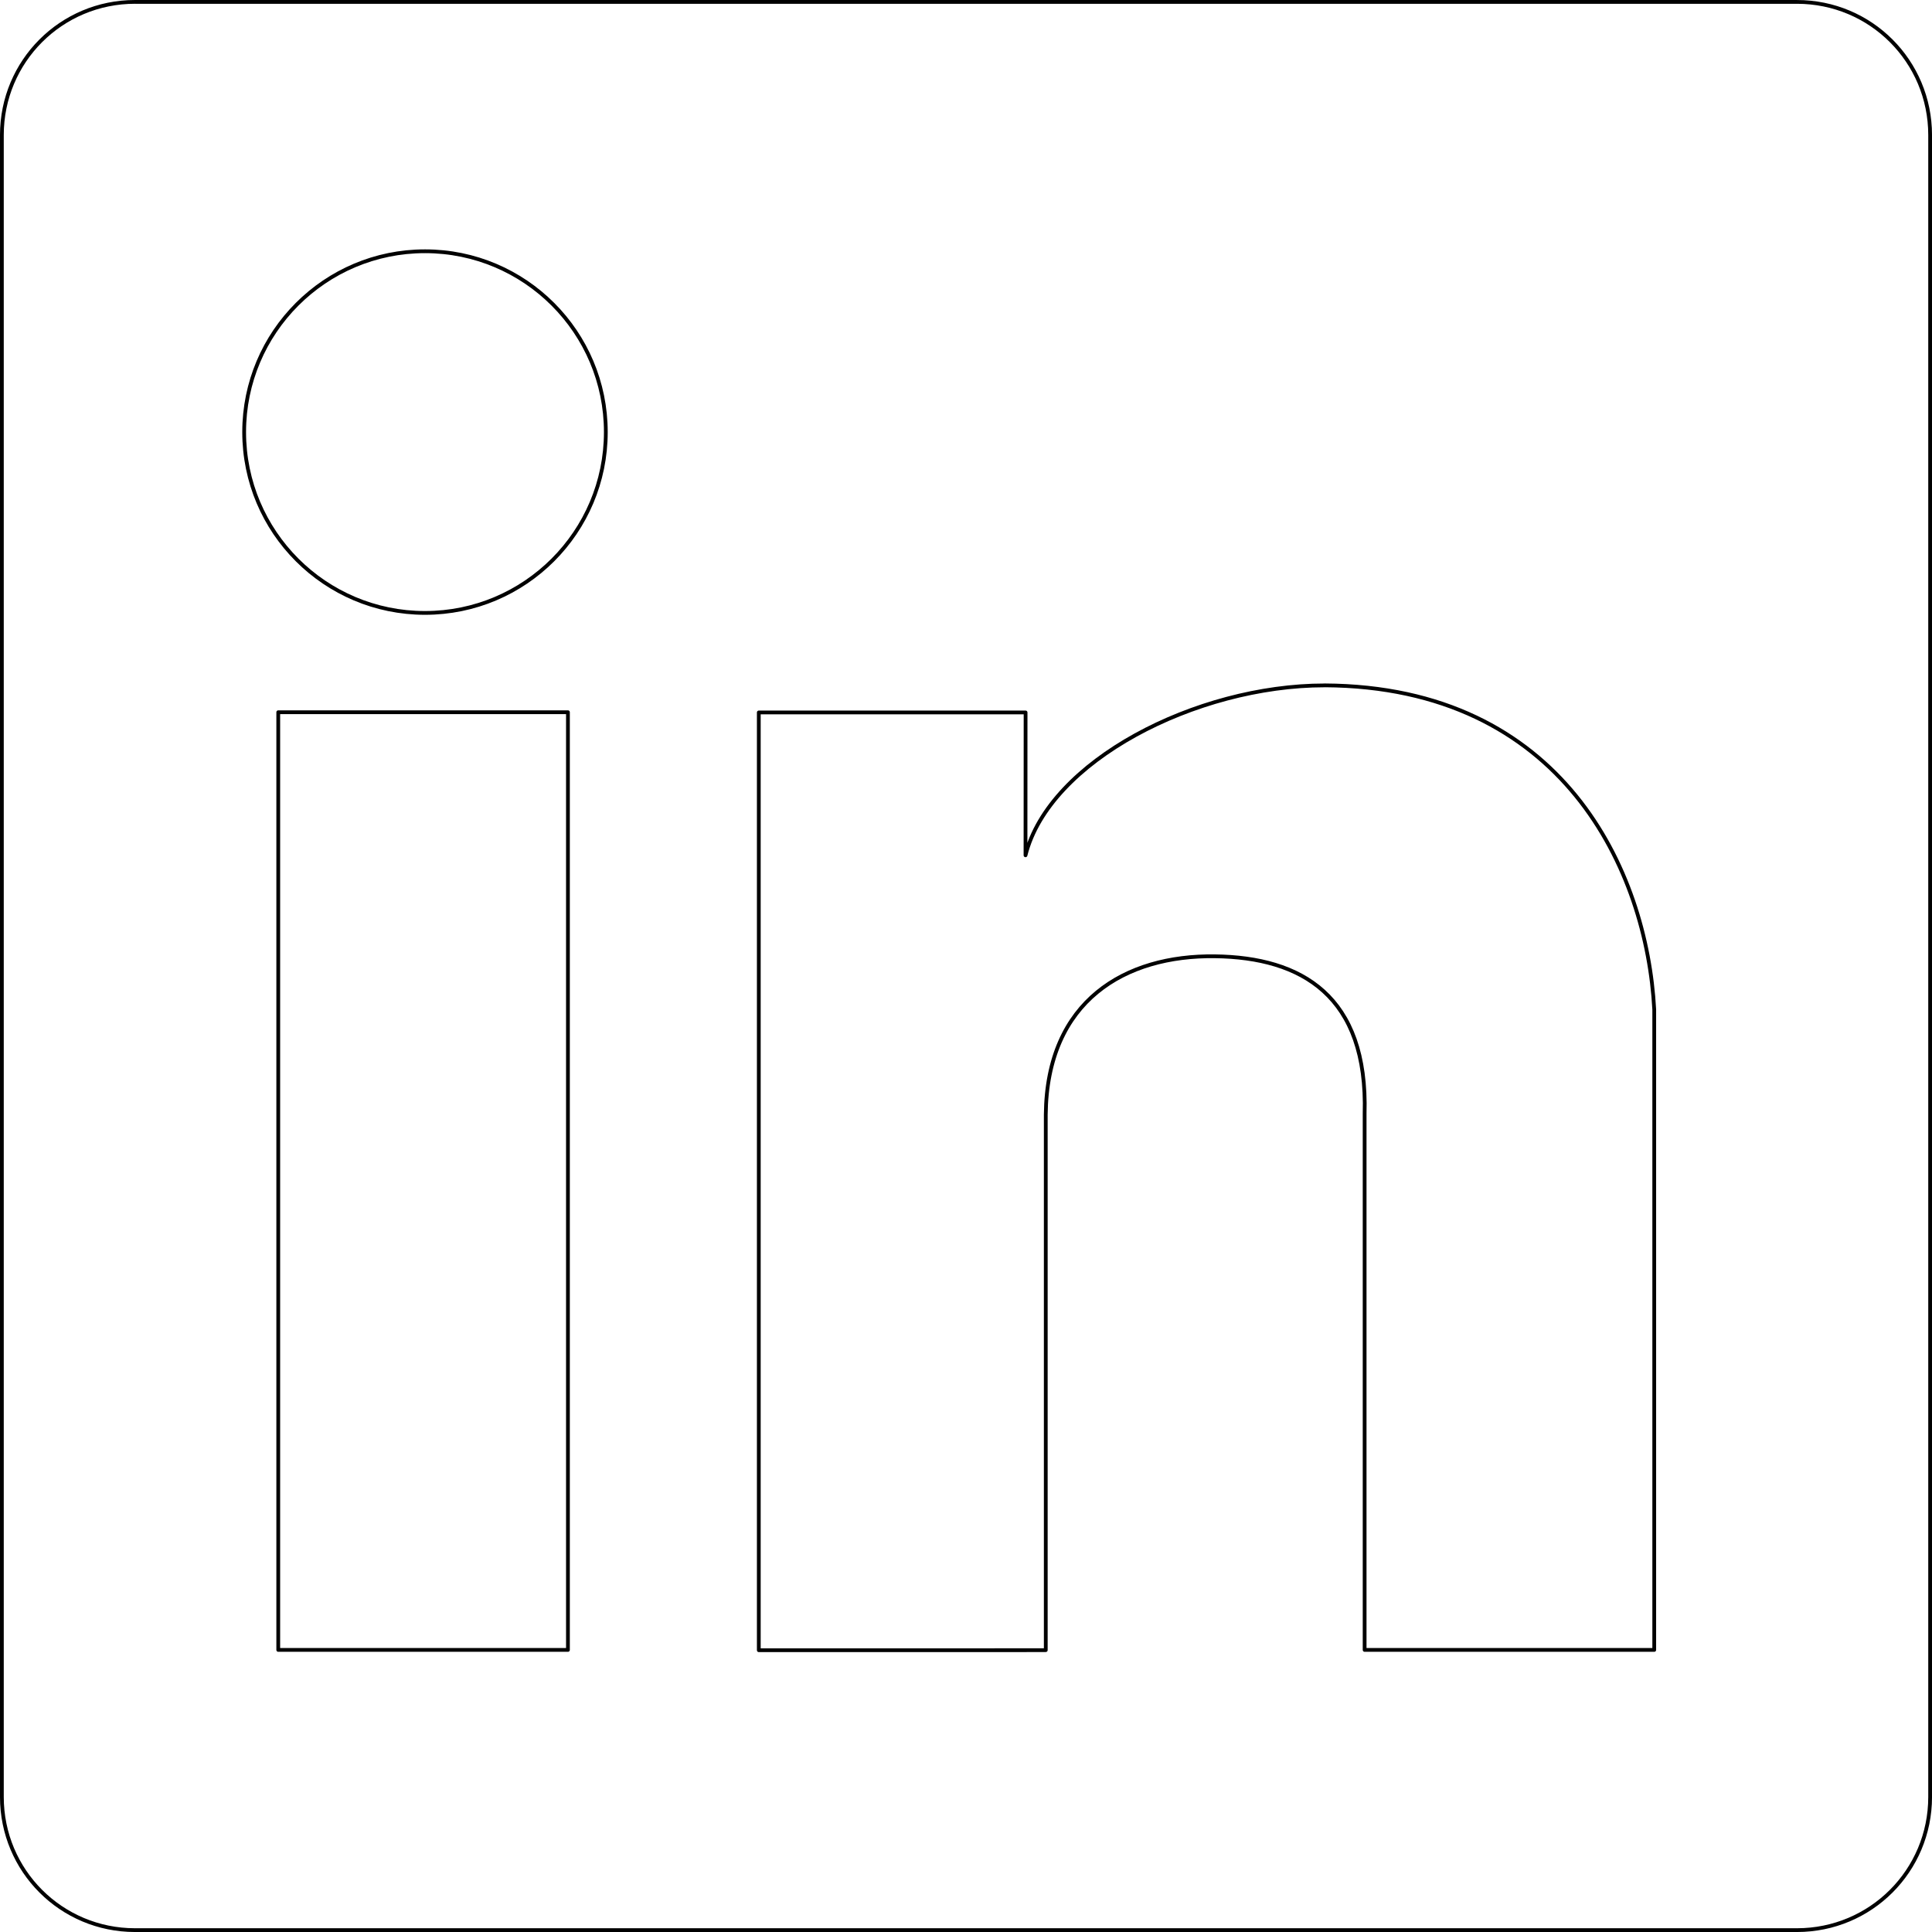
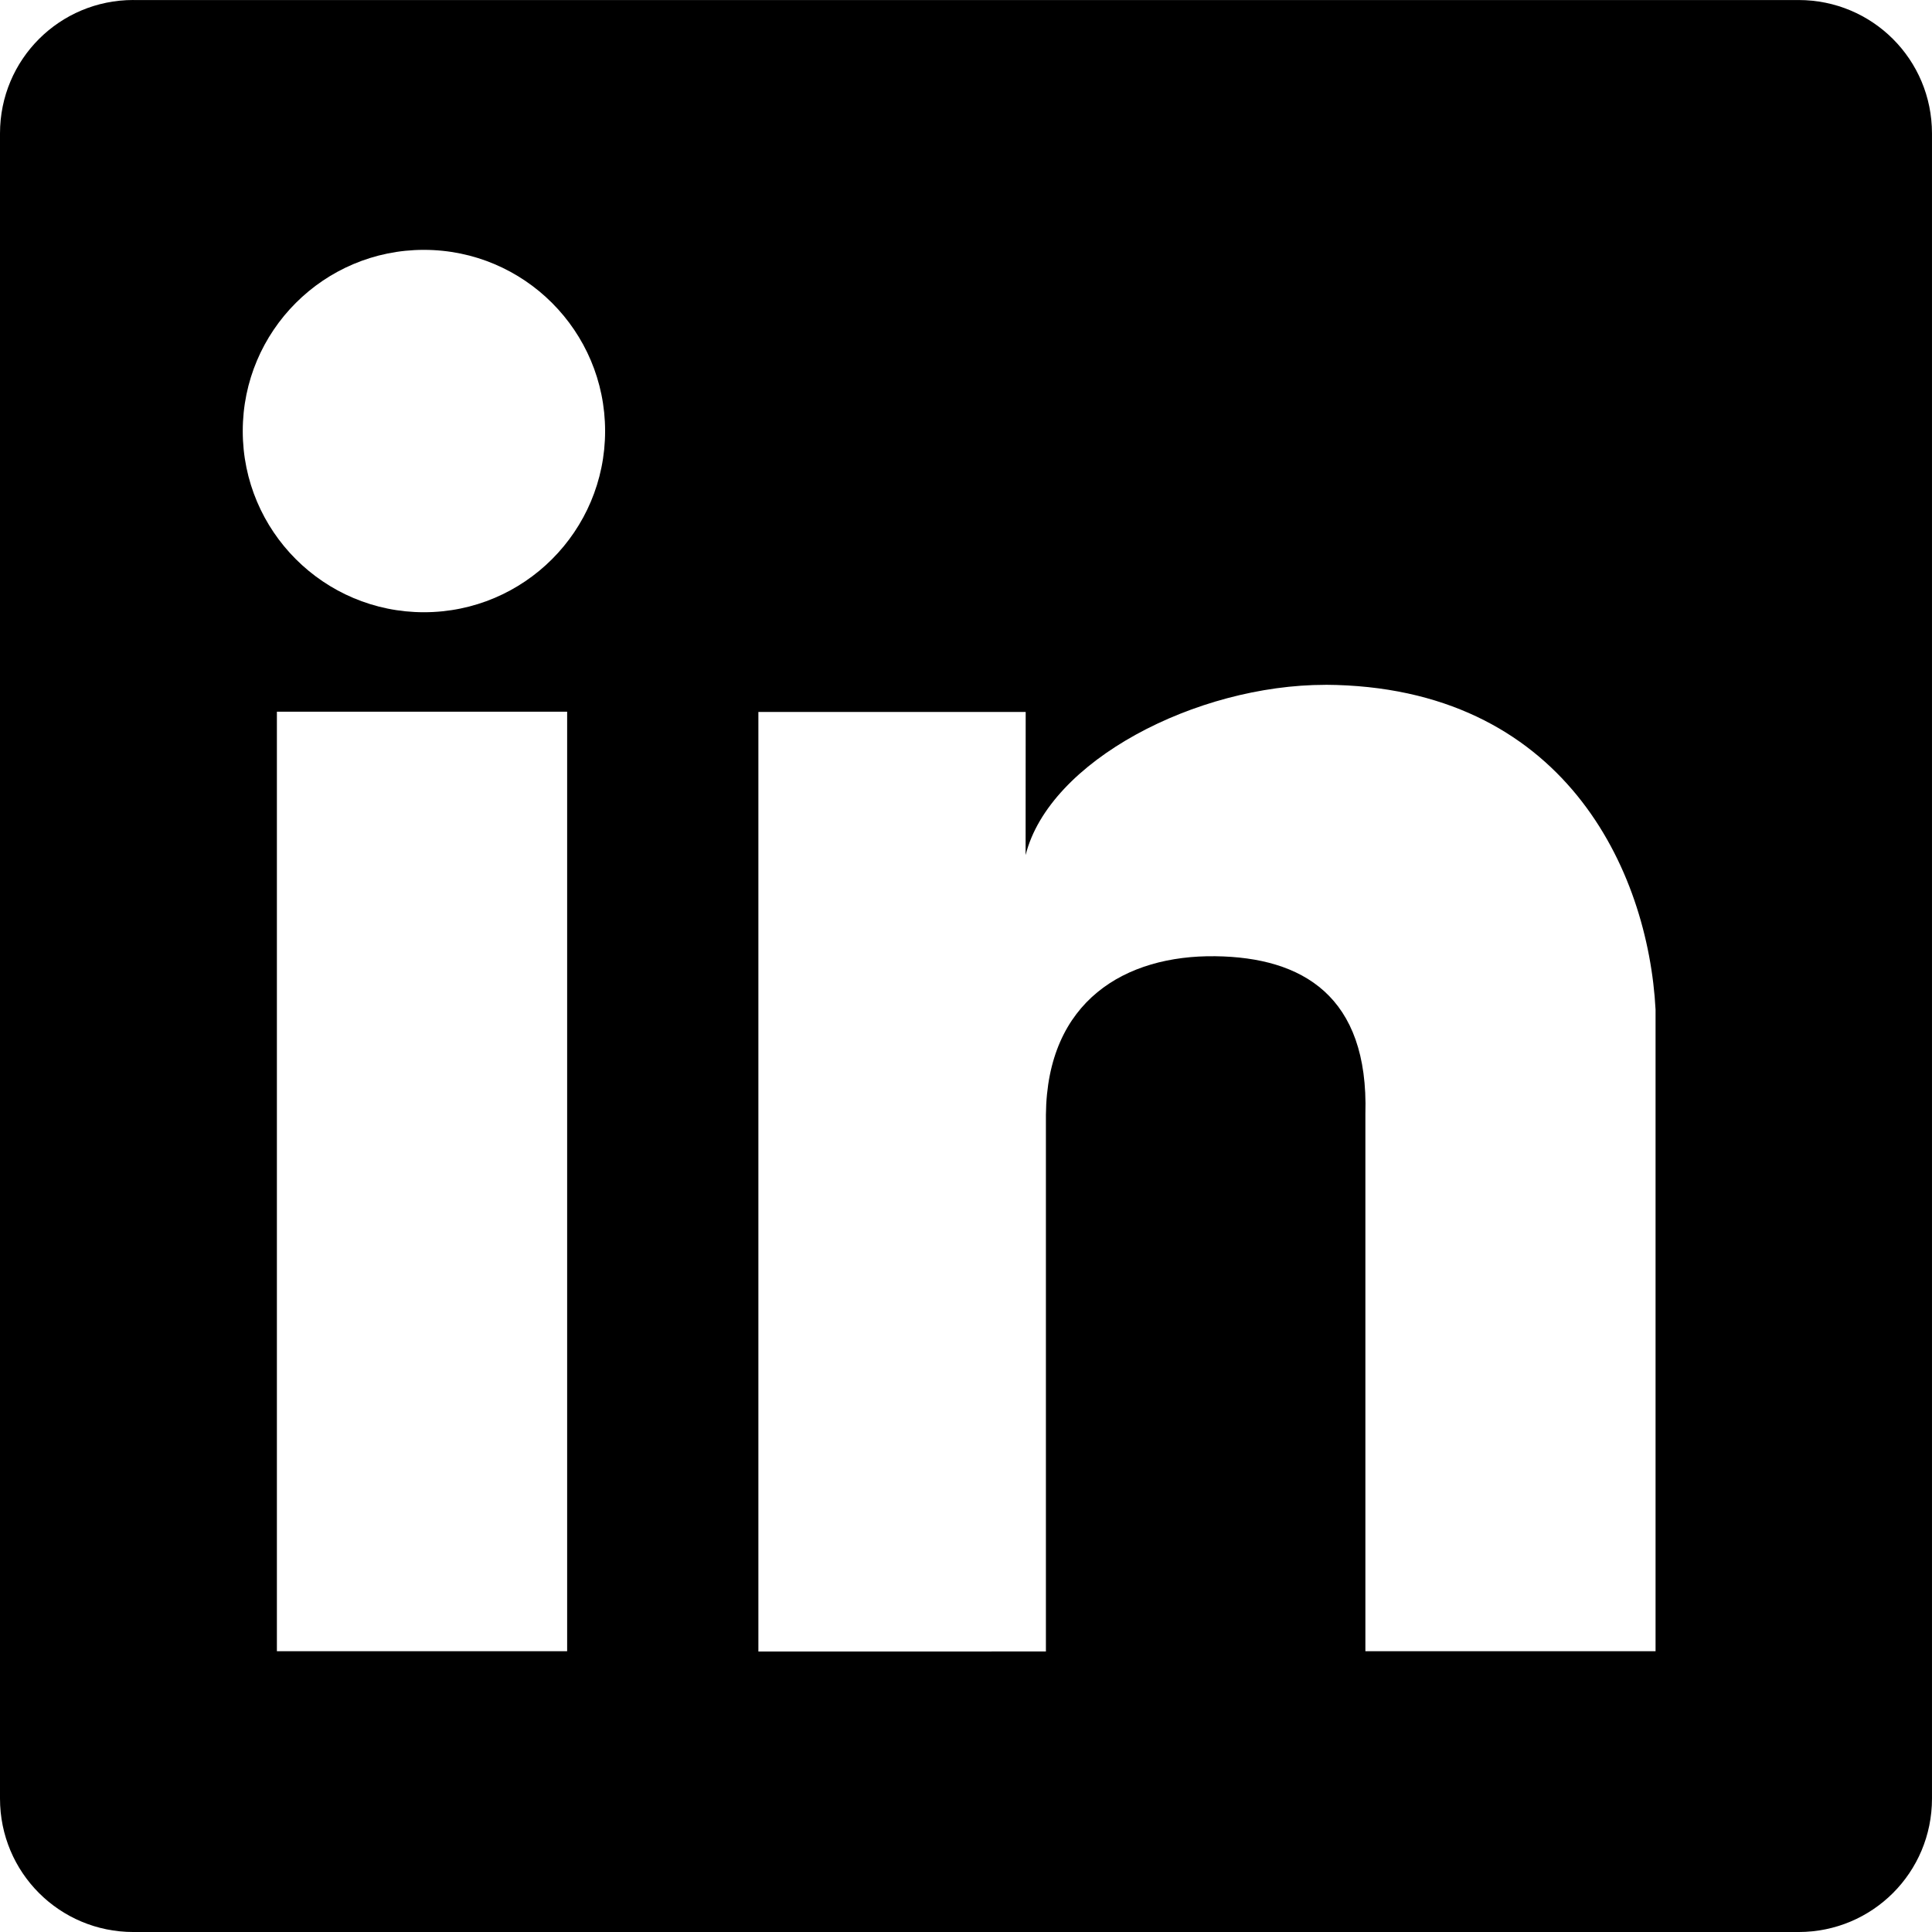
- <svg xmlns="http://www.w3.org/2000/svg" id="linkedin-icon" height="512" viewBox="0 0 512 512" width="512" version="1.1">
-   <path id="rect6426" stroke-linejoin="round" d="m35.785 0.5c-19.548 0-35.287 15.737-35.287 35.285l0 440.42c0 19.56 15.739 35.3 35.287 35.3h440.42c19.56 0 35.3-15.74 35.3-35.29v-440.42c0-19.553-15.74-35.29-35.29-35.29h-440.42zm76.845 66.086a47.924 47.924 0 0 1 47.92 47.924 47.924 47.924 0 0 1 -47.92 47.92 47.924 47.924 0 0 1 -47.925 -47.92 47.924 47.924 0 0 1 47.925 -47.924zm238.42 115.04c63.11 0.35 85.4 49.16 87.34 85.91v169.71h-76.75v-142.08c0.9-31.29-16.73-41.45-39.68-41.74-23.79-0.31-44.53 11.76-44.82 41.95v141.93l-5.35 0.01-70.7 0.01v-248.52h70.7l-0.02 37.86c6.25-24.93 45.11-45.03 79.28-45.03v-0.01zm-277.31 7.12h76.77v248.5h-76.77v-248.5z" stroke="#000" stroke-width=".999" fill="none" />
+ <svg xmlns="http://www.w3.org/2000/svg" id="svg2" height="100%" width="100%" version="1.1" viewBox="0 0 512 512">
+   <path id="linkedin" stroke="inherit" fill="inherit" d="m35.356 0c-19.586 0-35.356 15.768-35.356 35.354l0 441.28c0 19.6 15.77 35.37 35.356 35.37h441.28c19.59 0 35.36-15.77 35.36-35.36v-441.28c0-19.587-15.77-35.355-35.36-35.355h-441.28zm76.994 66.215a48.017 48.017 0 0 1 48.01 48.015 48.017 48.017 0 0 1 -48.01 48.02 48.017 48.017 0 0 1 -48.018 -48.02 48.017 48.017 0 0 1 48.018 -48.015zm238.88 115.26c63.233 0.351 85.566 49.256 87.51 86.077v170.04h-76.899v-142.36c0.902-31.351-16.762-41.531-39.757-41.821-23.836-0.311-44.617 11.783-44.907 42.032v142.21l-5.36 0.01-70.837 0.01v-249h70.837l-0.02 37.934c6.262-24.979 45.198-45.118 79.434-45.118v-0.01zm-277.85 7.134h76.919v248.98h-76.919v-248.98z" />
</svg>
